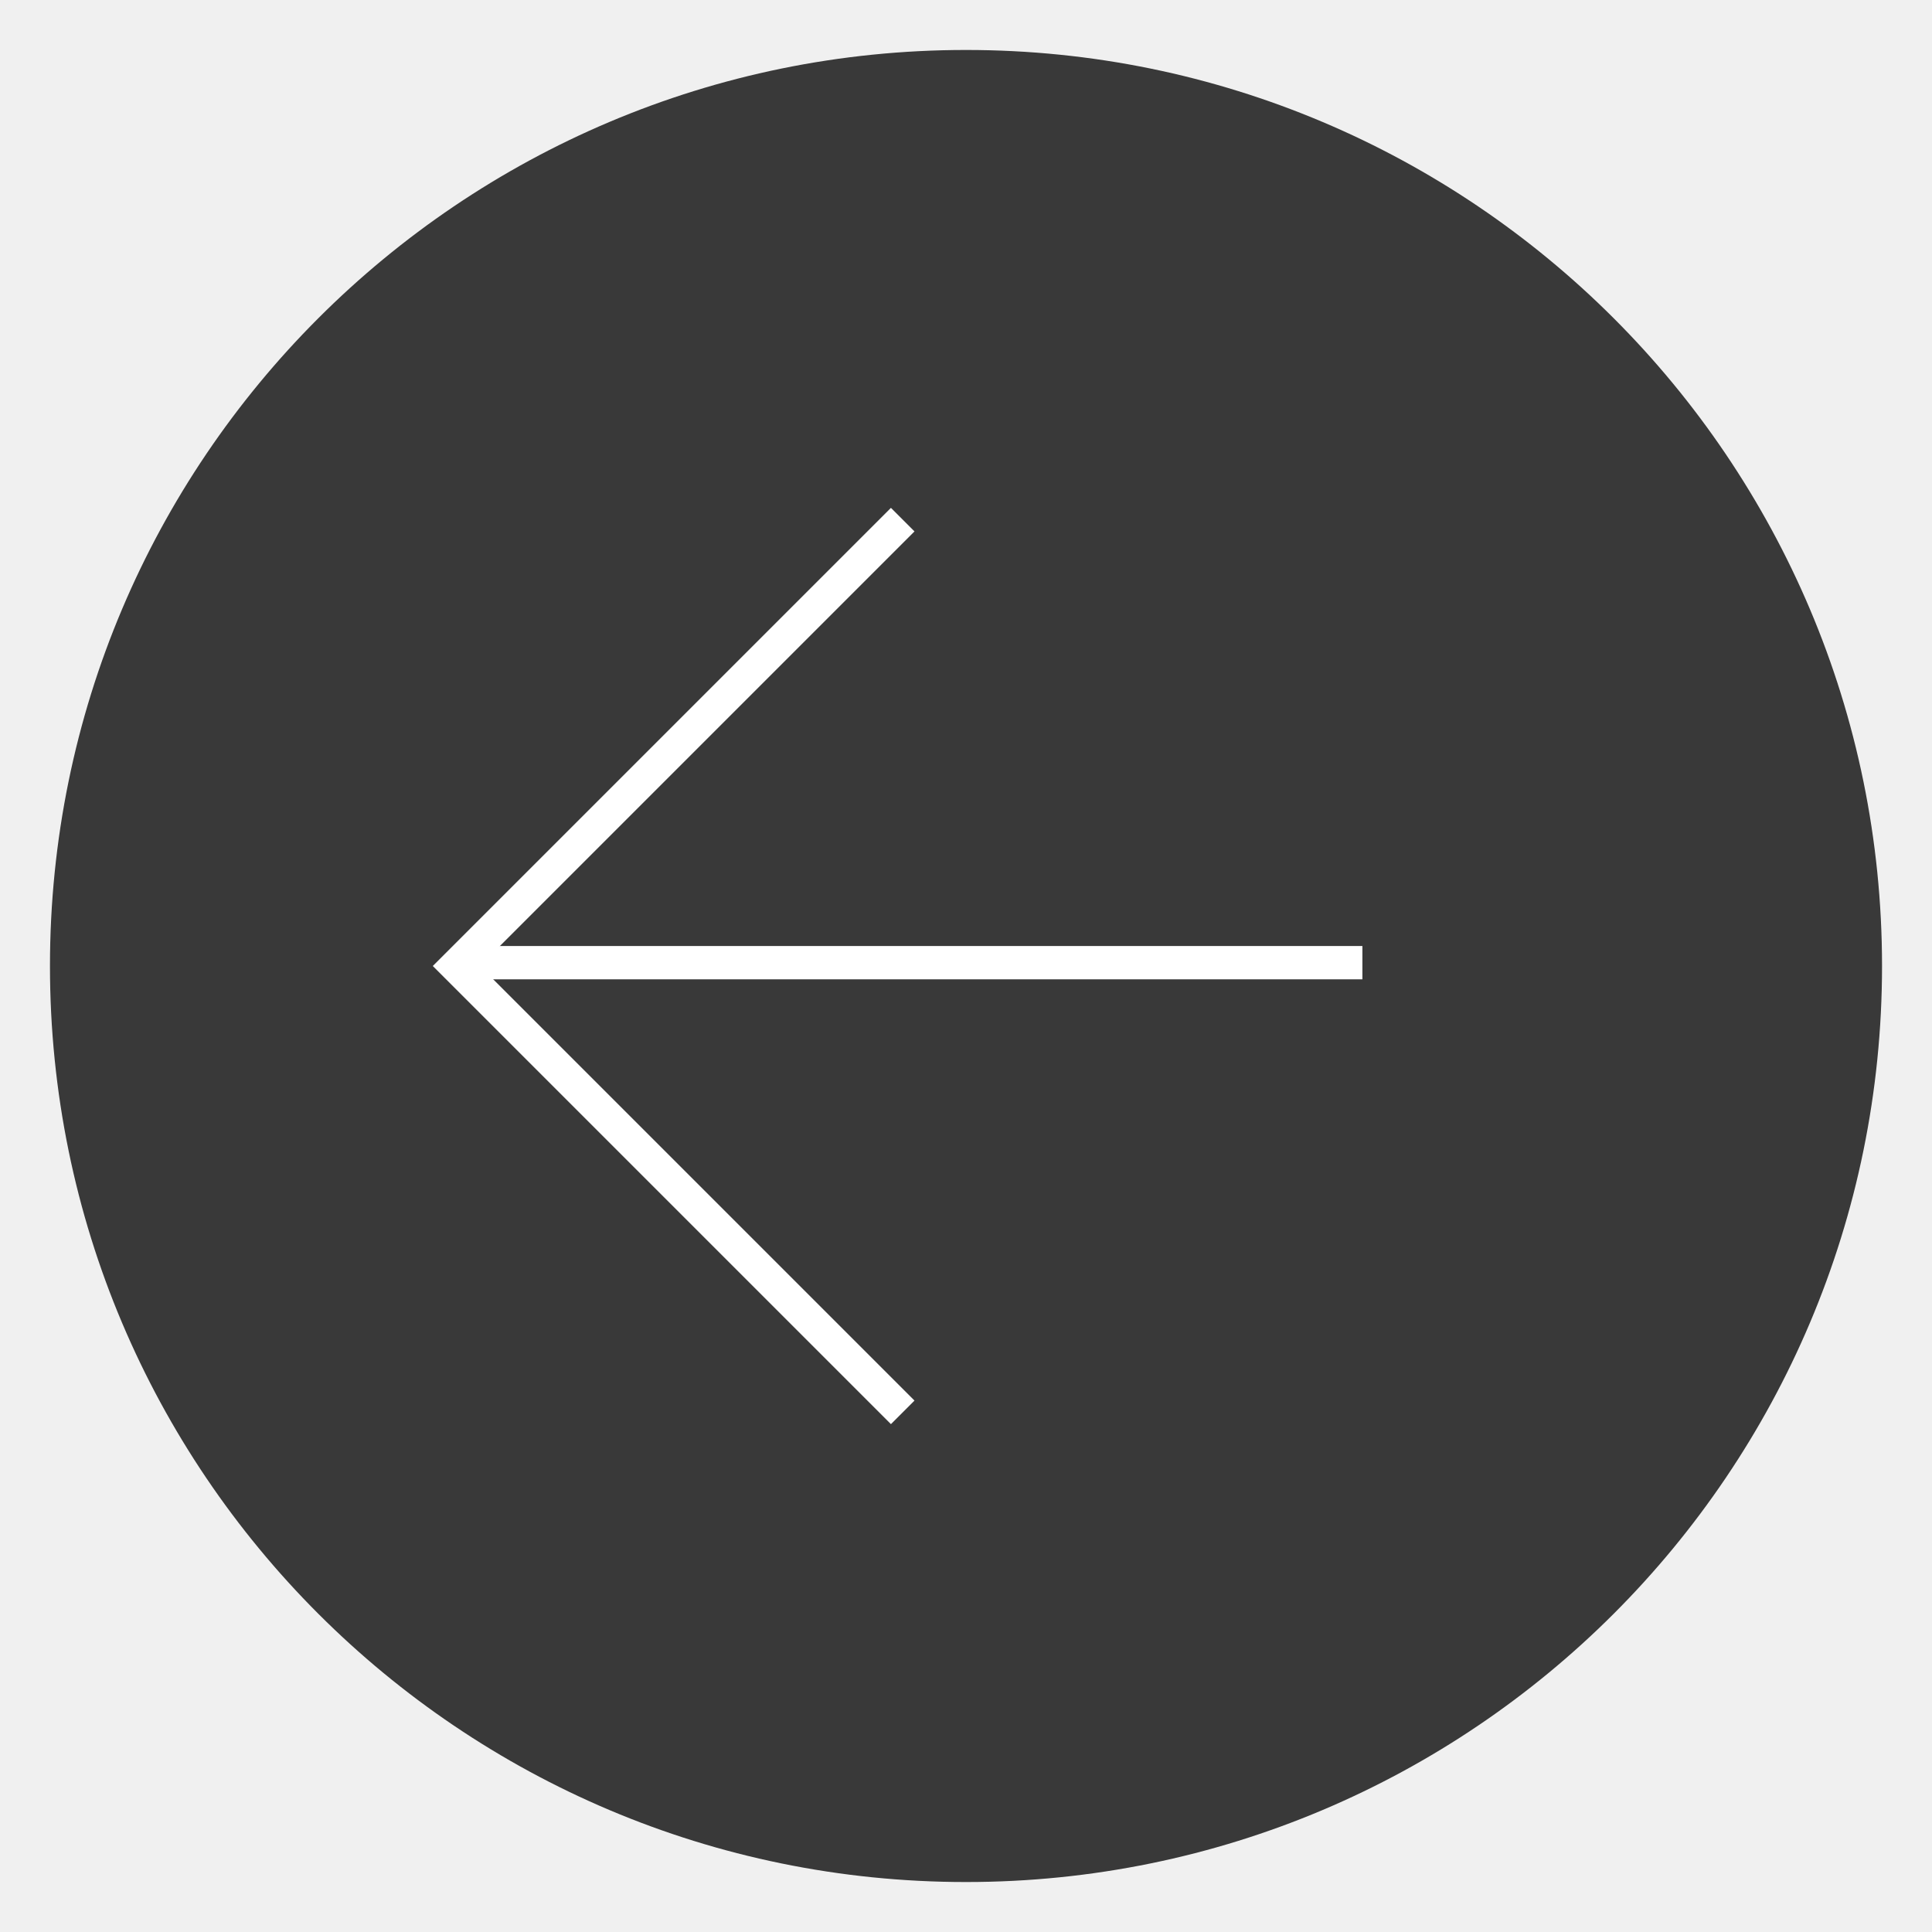
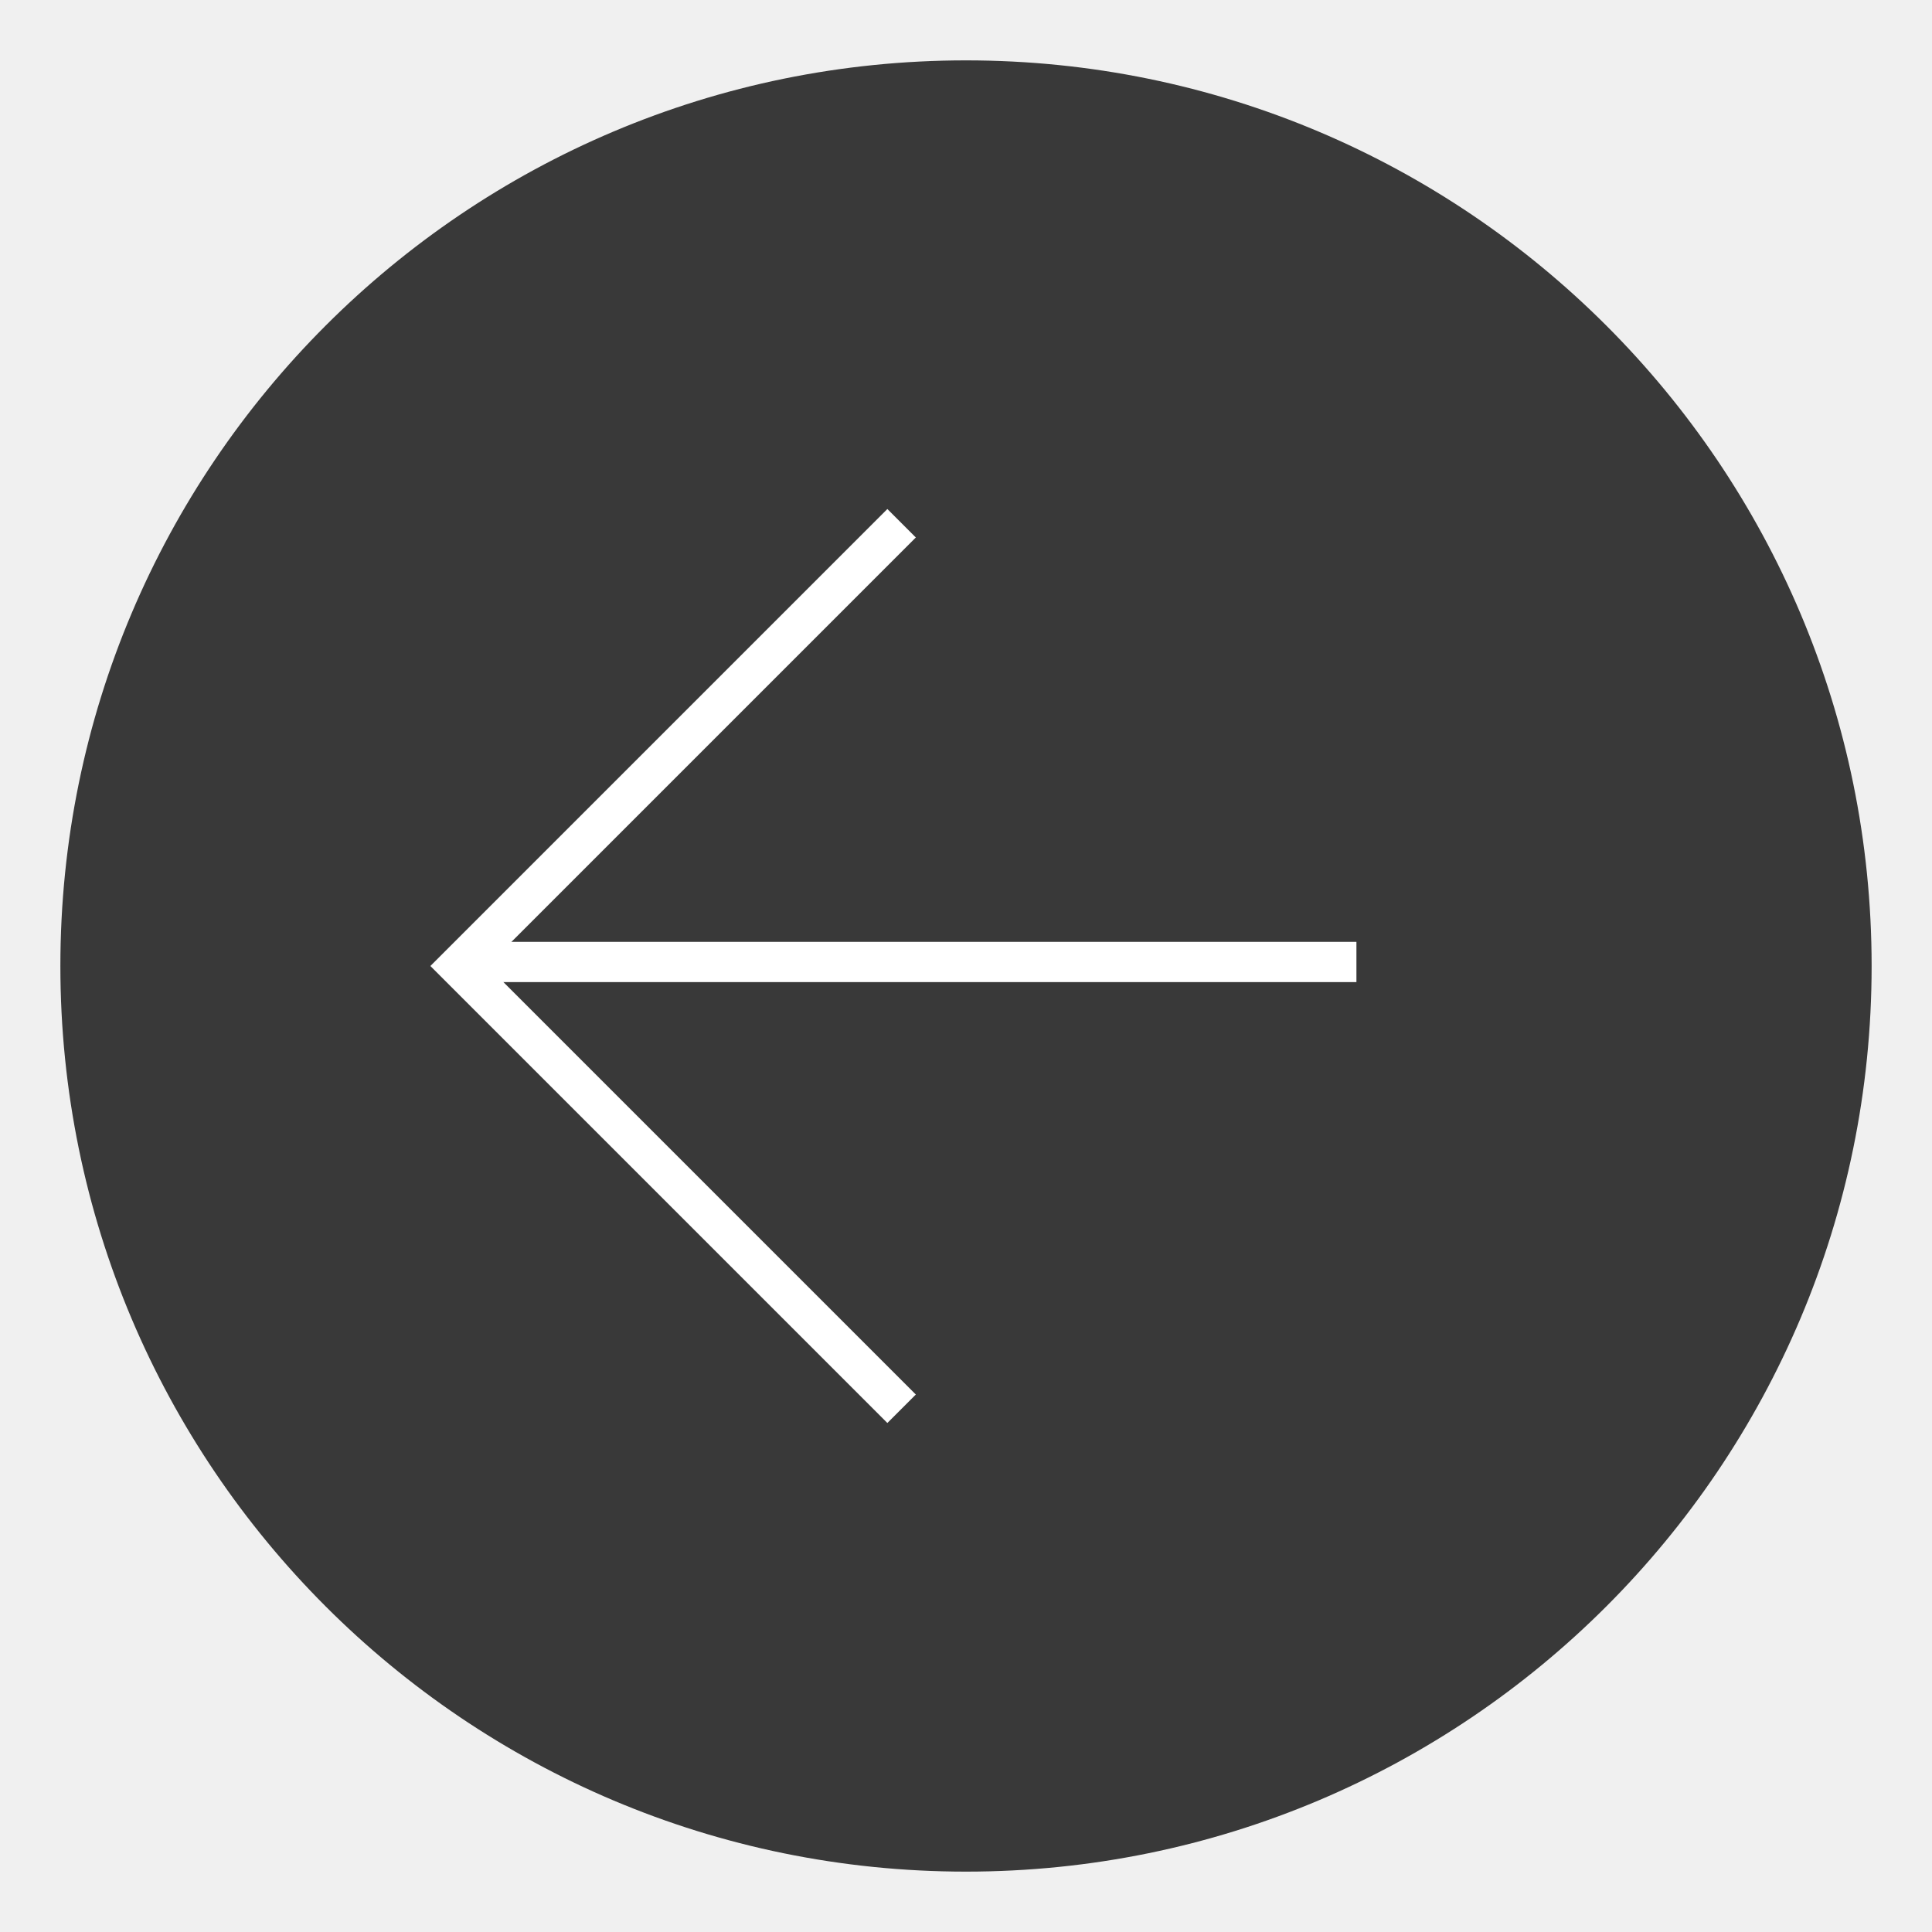
- <svg xmlns="http://www.w3.org/2000/svg" id="Layer_1" version="1.1" viewBox="0 0 58 58">
+ <svg xmlns="http://www.w3.org/2000/svg" id="Layer_1" version="1.1" viewBox="0 0 48 48">
  <defs>
    <style>
      .st0 {
        fill: #252525;
        fill-opacity: .9;
      }

      .st1 {
        fill: none;
        stroke: #fff;
      }
    </style>
  </defs>
-   <circle class="st0" cx="29" cy="29" r="27.5" />
-   <path class="st1" d="M27.1,42.4l-13.4-13.4,13.4-13.4" />
-   <line class="st1" x1="14.2" y1="28.9" x2="40.9" y2="28.9" />
+   <circle class="st0" cx="24" cy="24" r="22.5" />
+   <path class="st1" d="M22.4,35l-11-11,11-11" />
+   <line class="st1" x1="11.9" y1="23.9" x2="33.7" y2="23.9" />
</svg>
